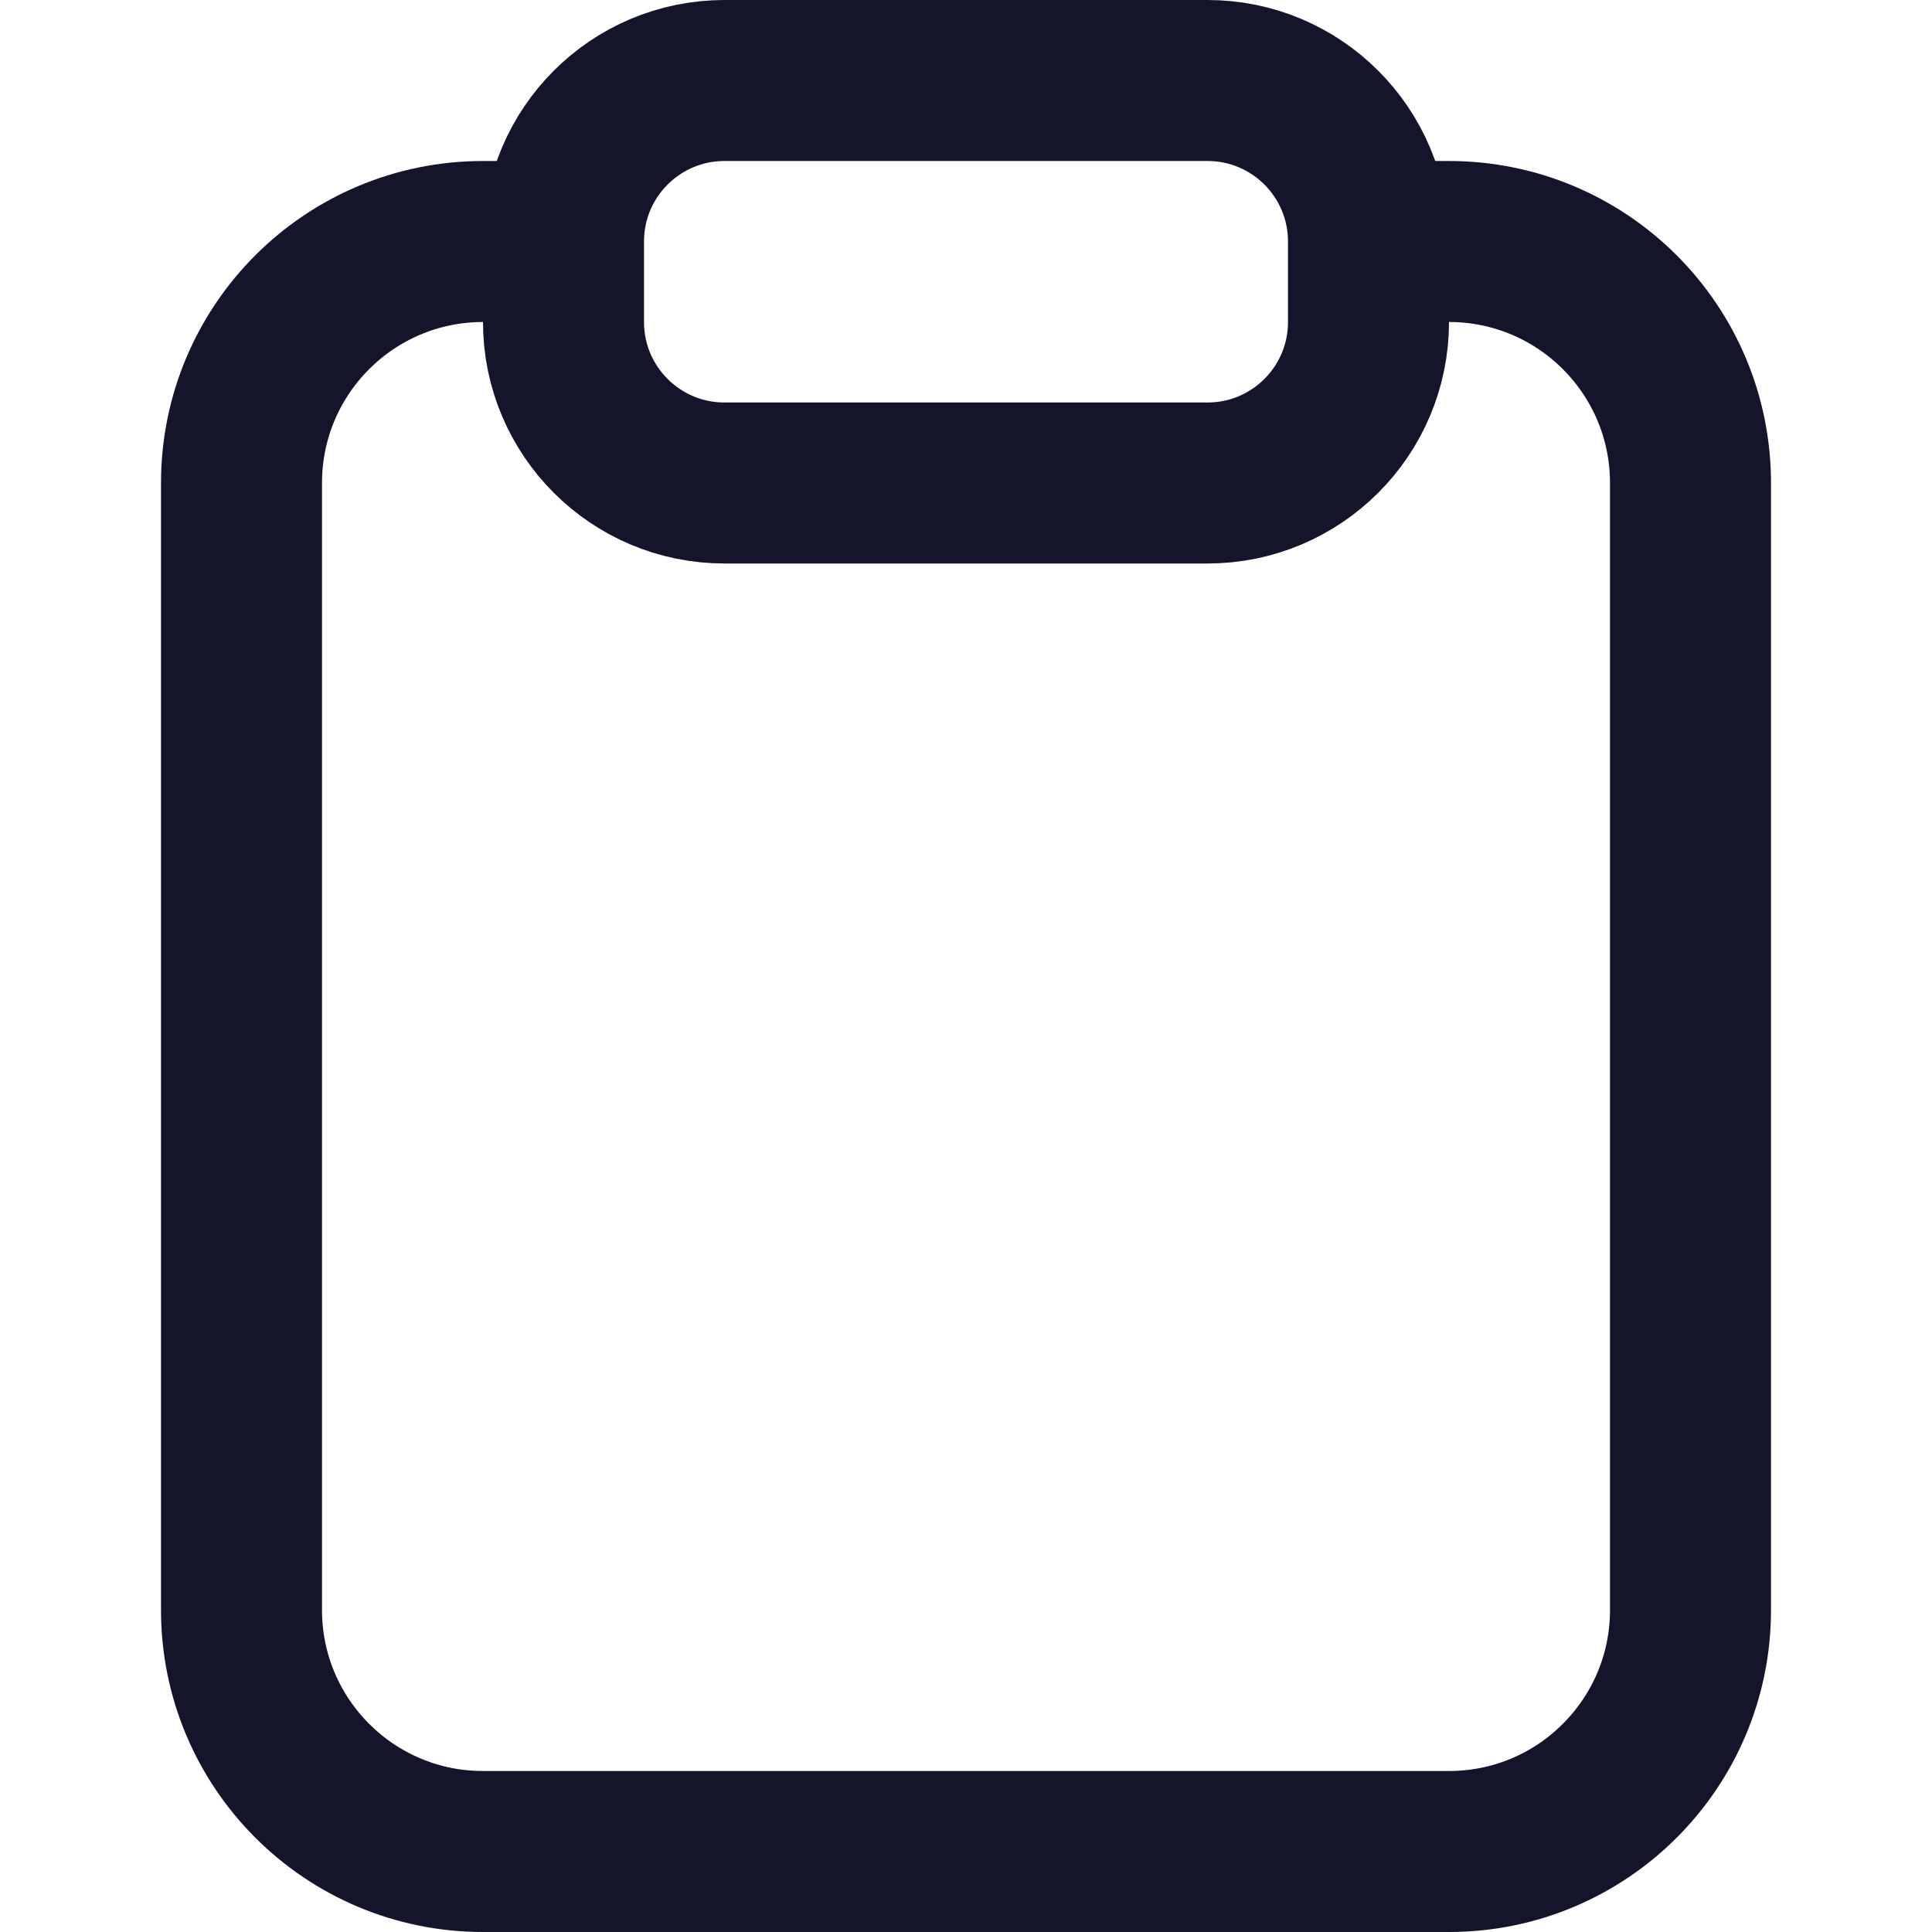
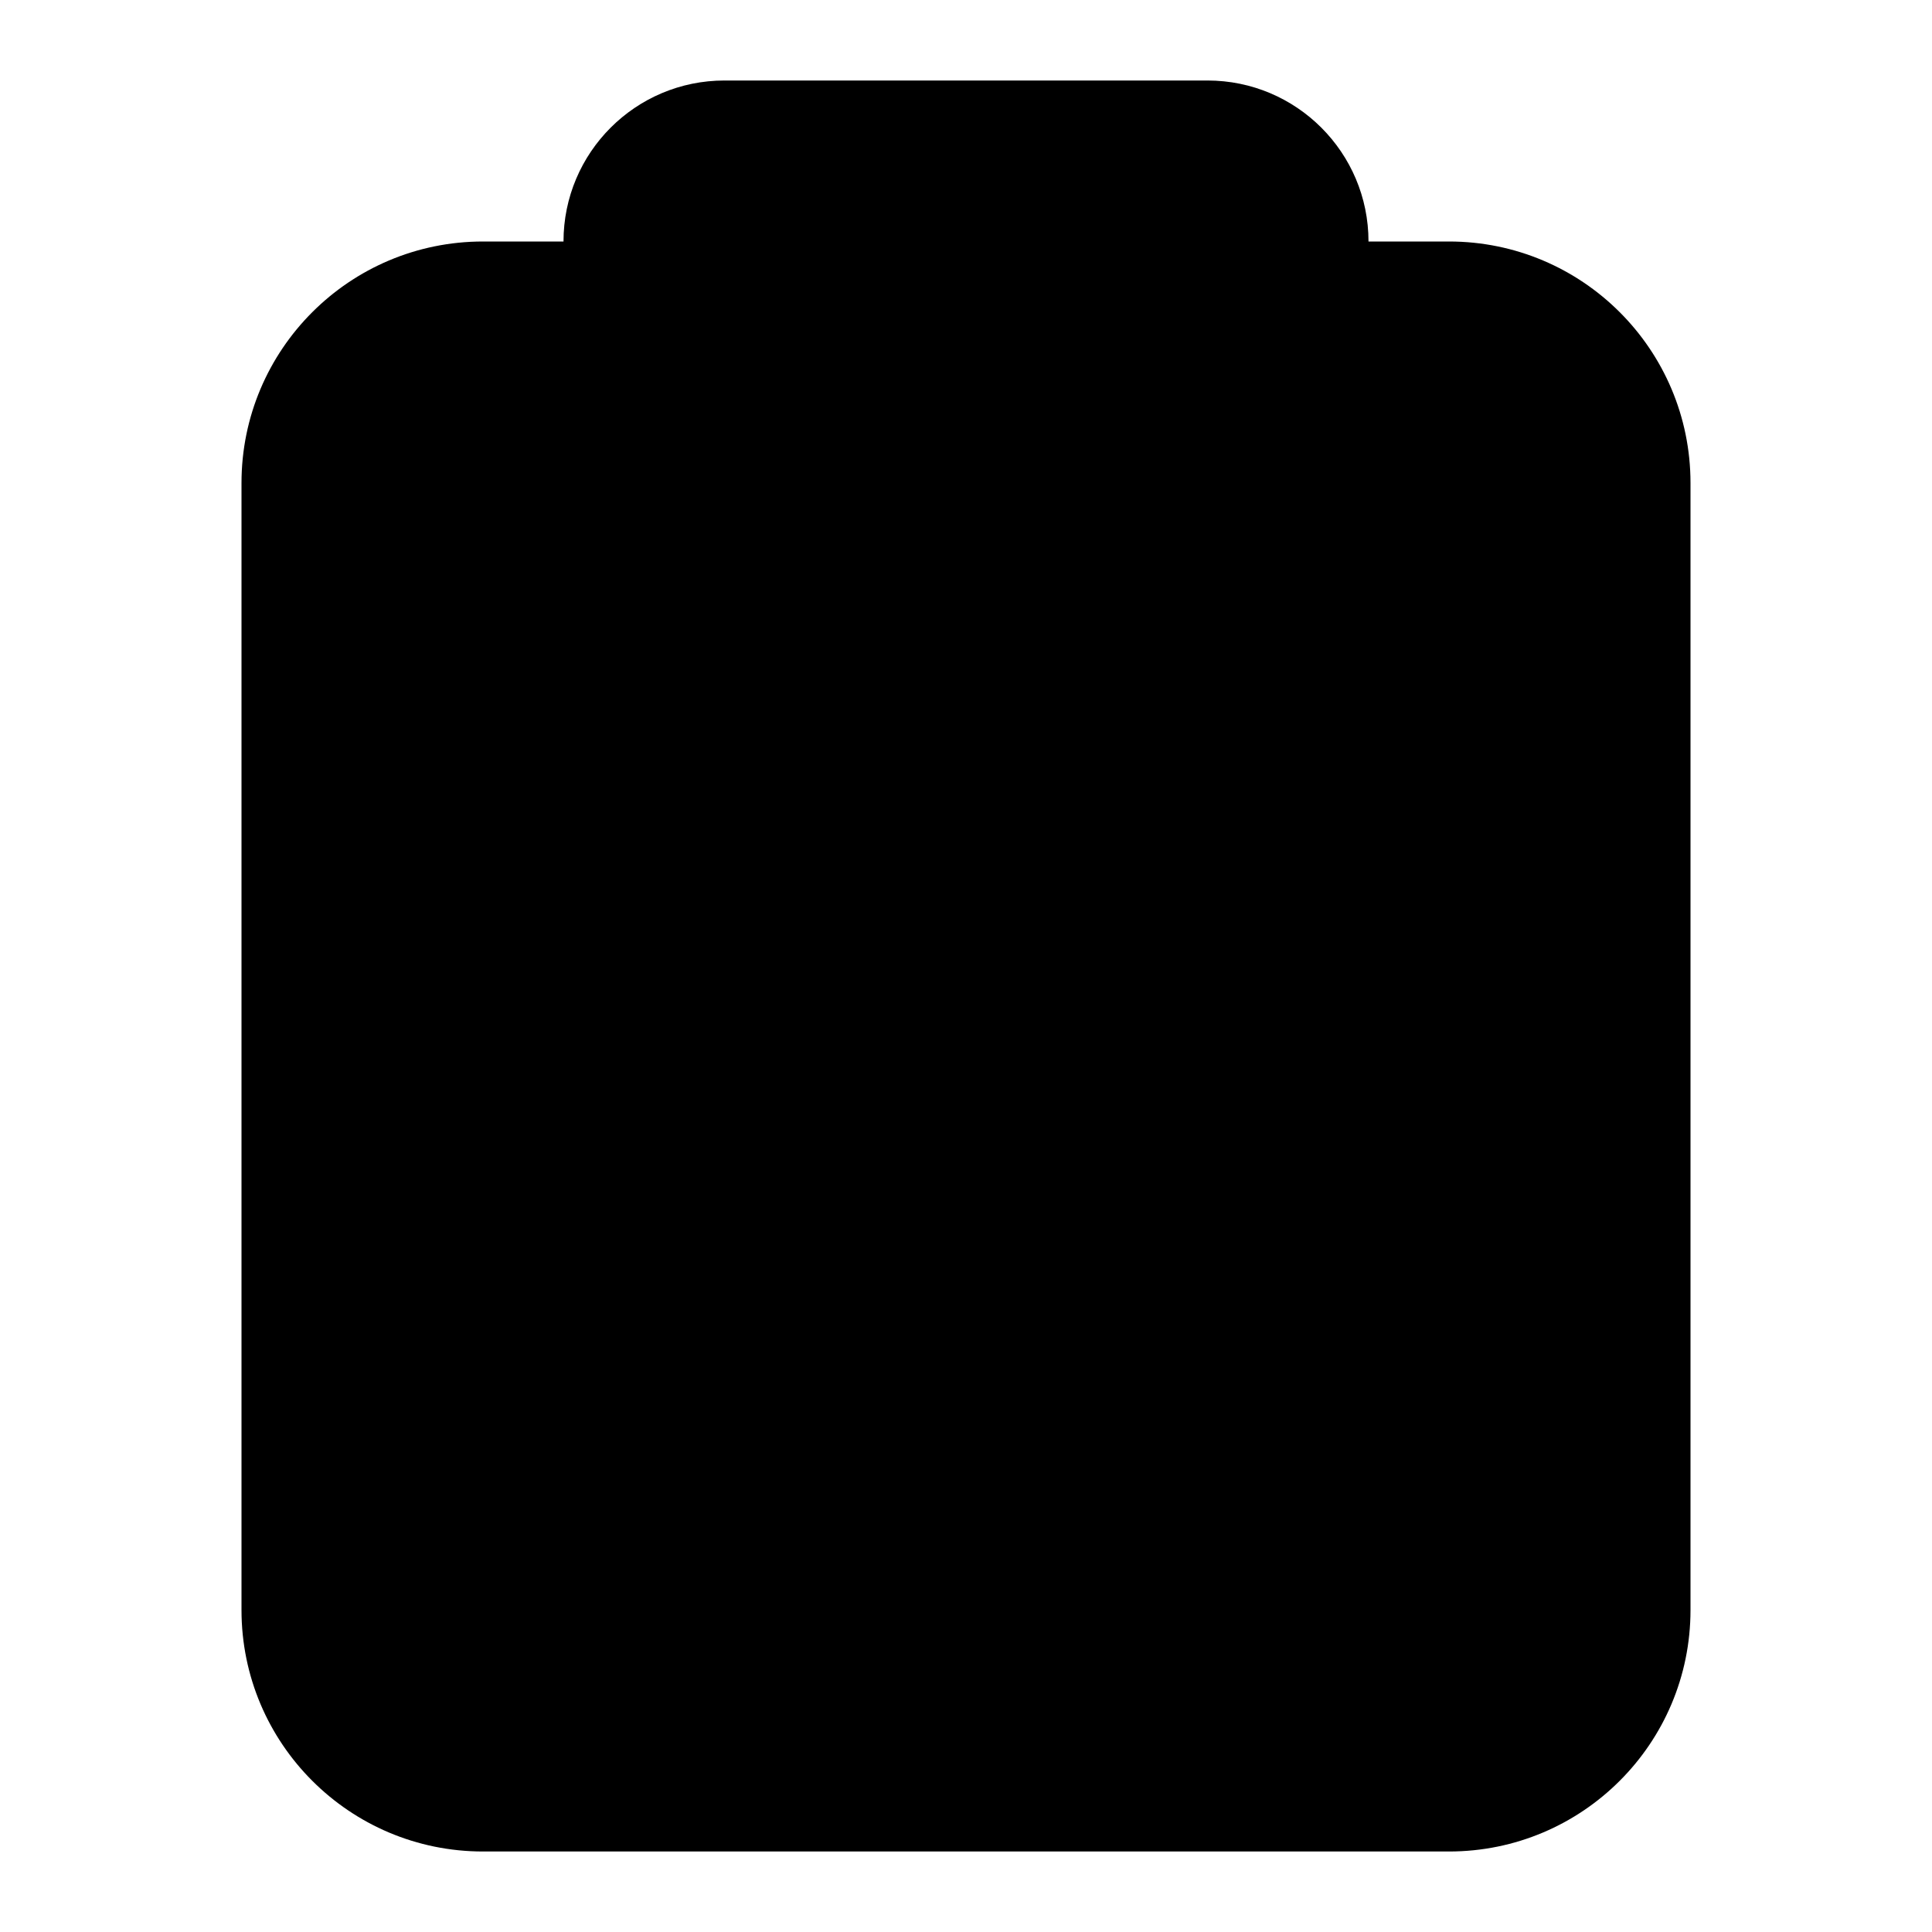
- <svg xmlns="http://www.w3.org/2000/svg" width="24" height="24" viewBox="0 0 24 24" fill="none">
-   <path d="M7 3H6C4.343 3 3 4.343 3 6V20C3 21.657 4.343 23 6 23H18C19.657 23 21 21.657 21 20V6C21 4.343 19.657 3 18 3H17" stroke="#14142B" stroke-width="2" />
-   <rect x="7" y="1" width="10" height="5" rx="2" stroke="#14142B" stroke-width="2" />
+ <svg xmlns="http://www.w3.org/2000/svg" width="24" height="24" viewBox="0 0 24 24" fill="current">
+   <path d="M7 3H6C4.343 3 3 4.343 3 6V20C3 21.657 4.343 23 6 23H18C19.657 23 21 21.657 21 20V6C21 4.343 19.657 3 18 3H17" stroke="current" stroke-width="2" />
+   <rect x="7" y="1" width="10" height="5" rx="2" stroke="current" stroke-width="2" />
</svg>
